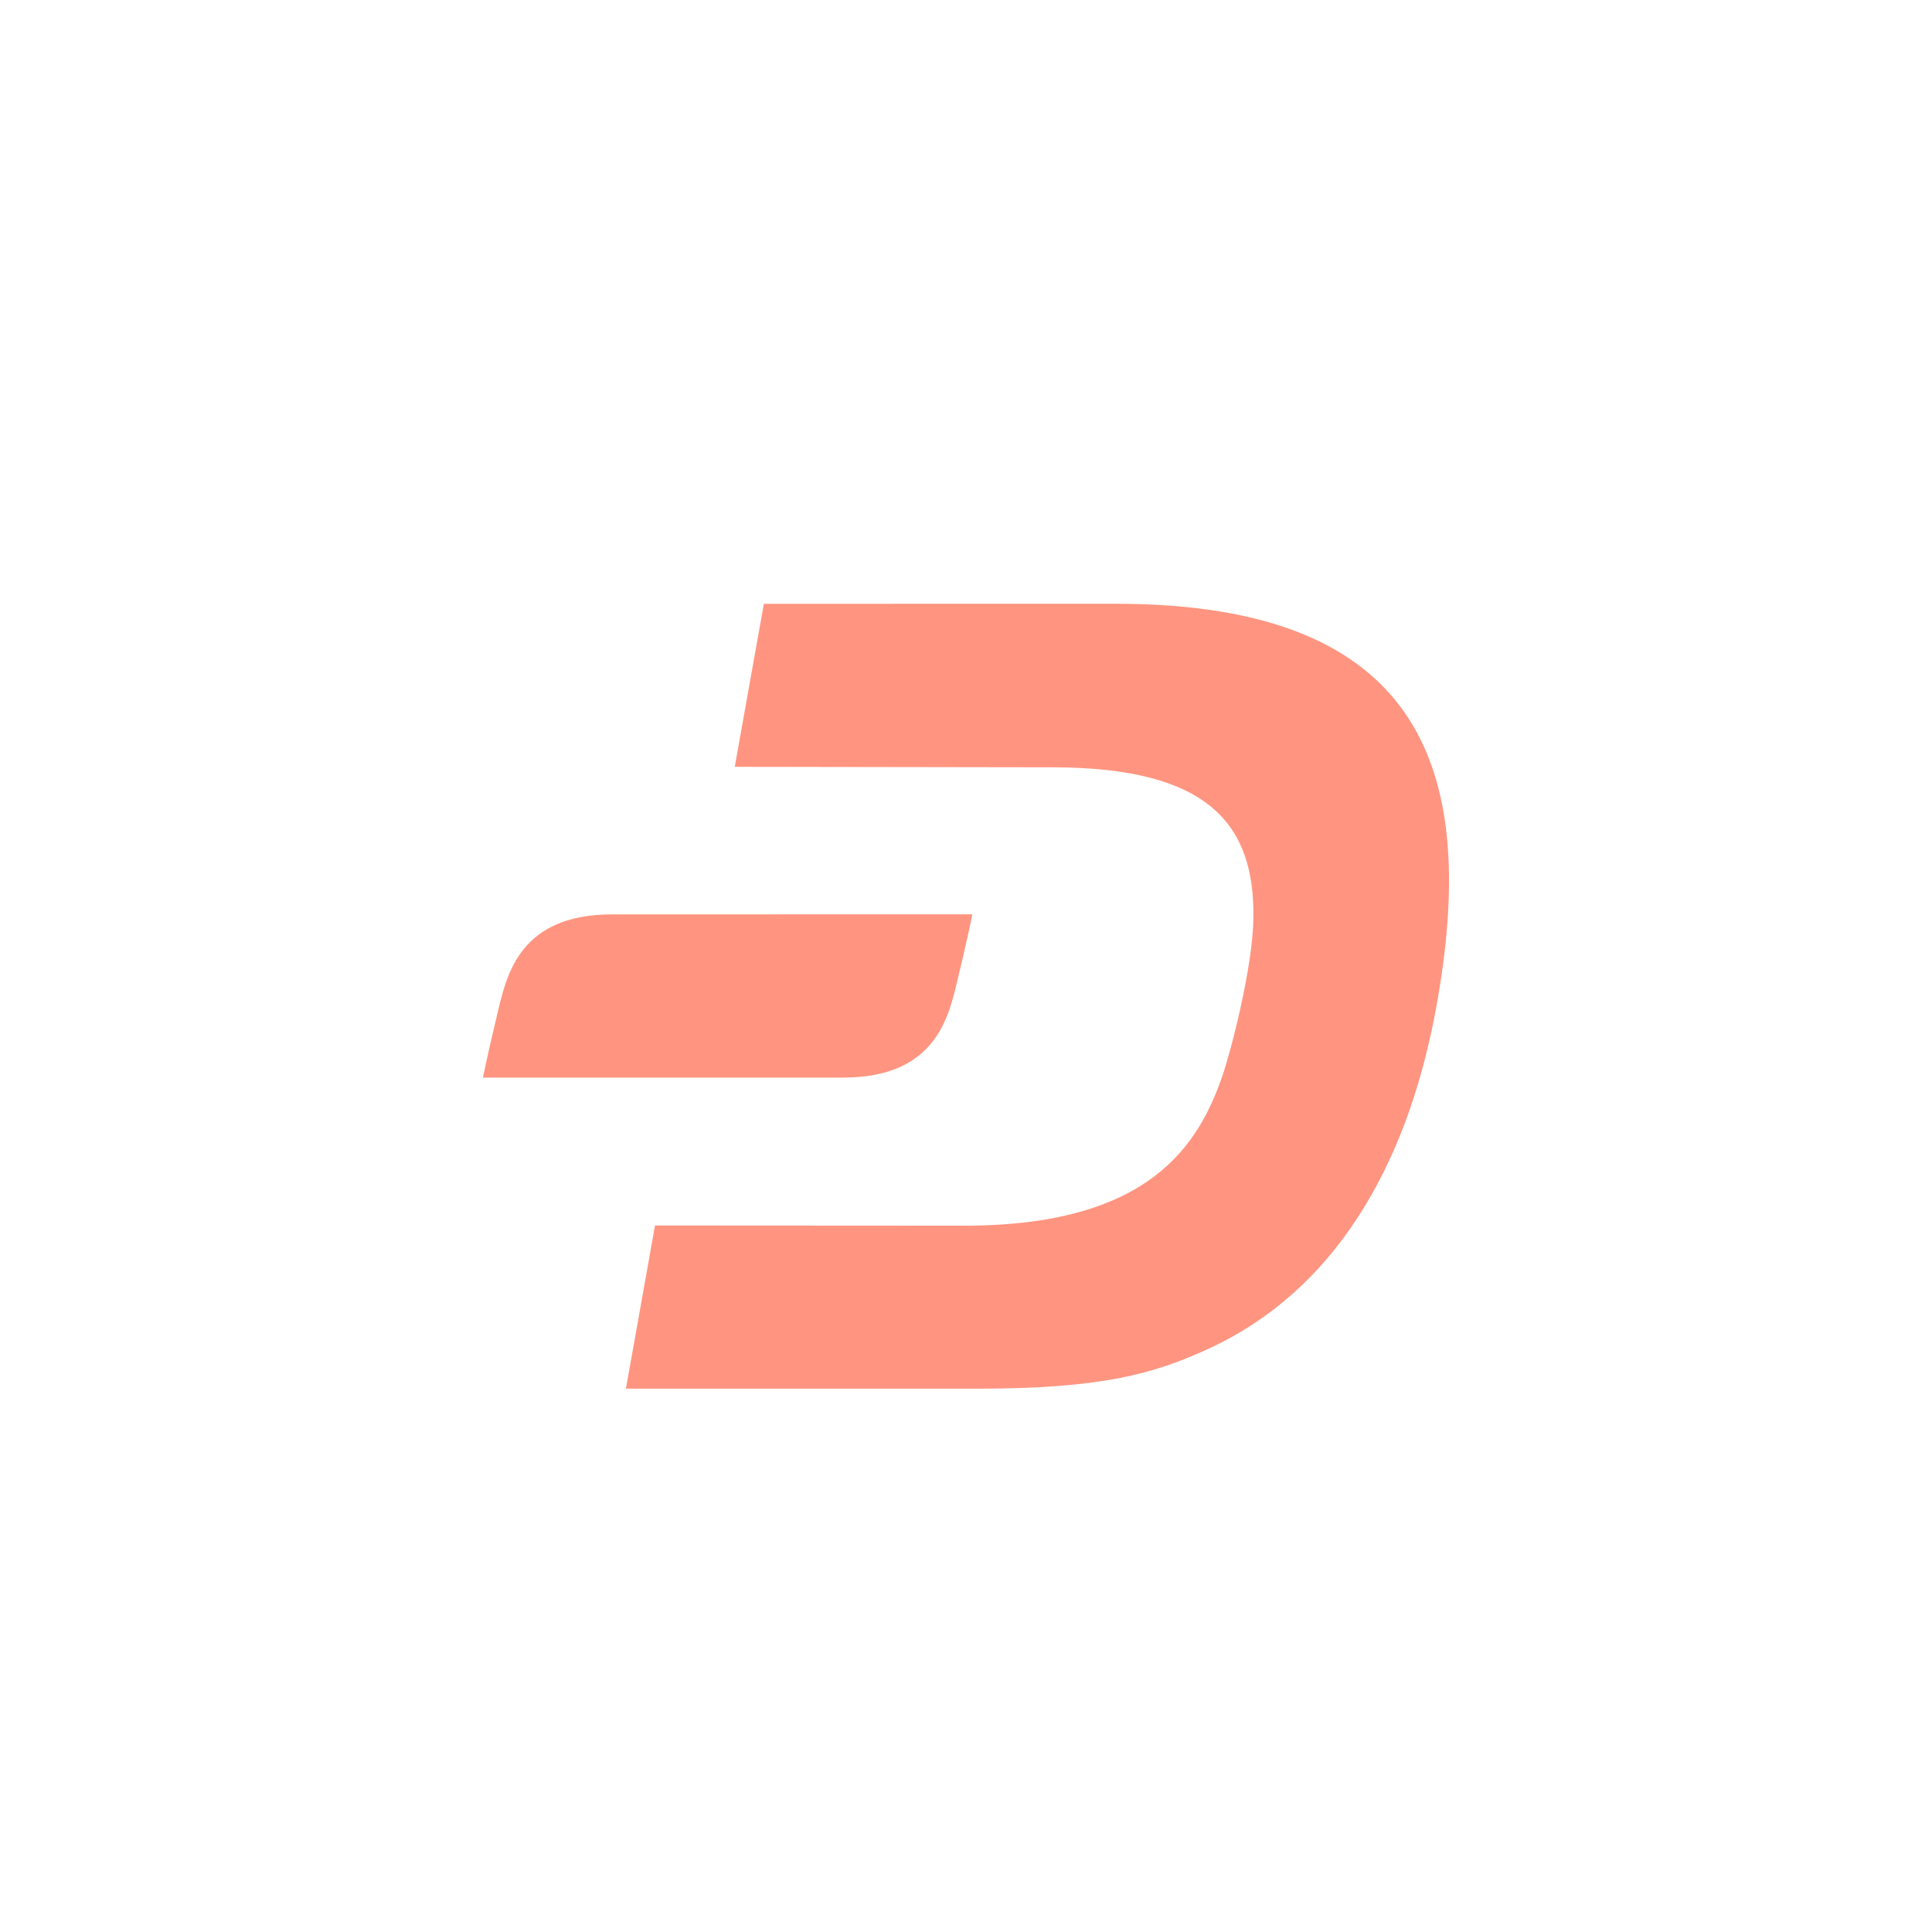
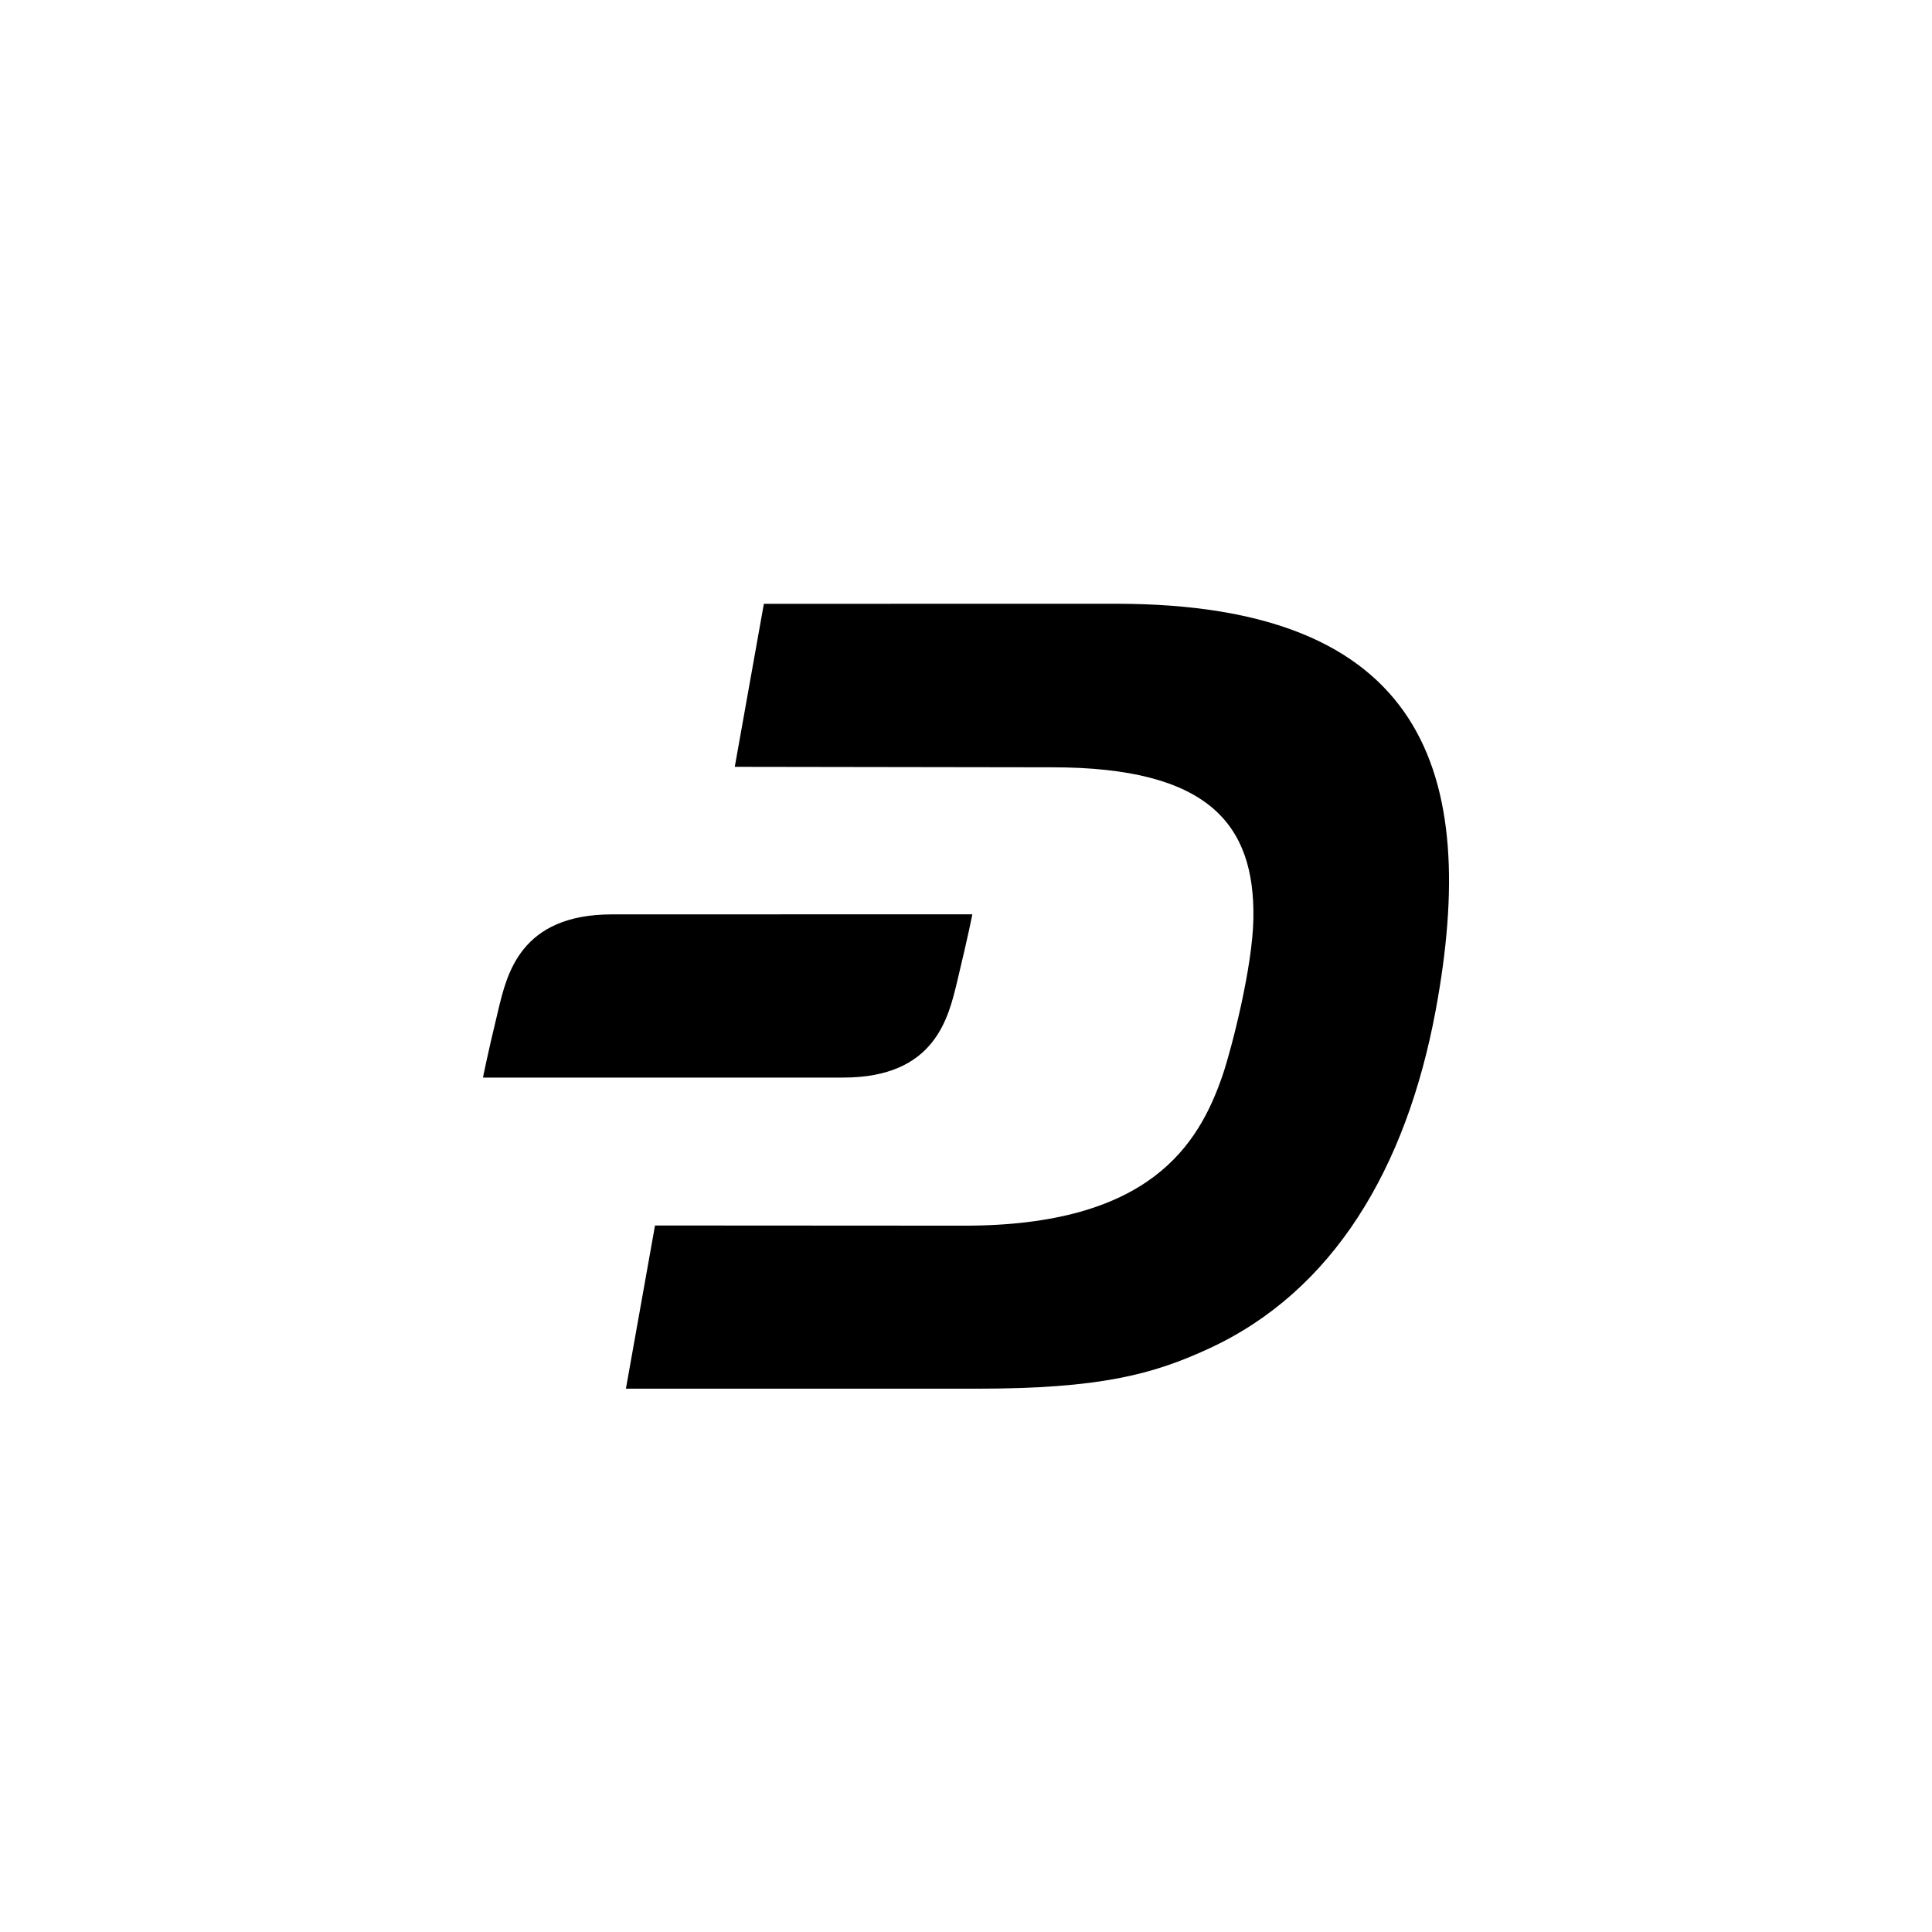
- <svg xmlns="http://www.w3.org/2000/svg" height="32" viewBox="0 0 32 32" width="32">
-   <path d="m18.481 10c5.121 0 6.026 2.796 5.3 6.726-.49 2.641-1.708 4.664-3.754 5.609-.922.426-1.796.666-3.846.666h-5.814l.482-2.703 5.11.003c3.075.004 3.895-1.329 4.294-2.5.147-.436.496-1.79.507-2.59.025-1.561-.744-2.502-3.332-2.502l-5.258-.008.482-2.7zm-2.376 5.144s-.06.317-.25 1.107c-.145.602-.363 1.597-1.888 1.597h-5.967s.06-.321.25-1.107c.145-.601.363-1.596 1.888-1.596z" fill="#ff9580" fill-rule="evenodd" />
+ <svg xmlns="http://www.w3.org/2000/svg" viewBox="0 0 32 32">
+   <path d="m18.481 10c5.121 0 6.026 2.796 5.3 6.726-.49 2.641-1.708 4.664-3.754 5.609-.922.426-1.796.666-3.846.666h-5.814l.482-2.703 5.11.003c3.075.004 3.895-1.329 4.294-2.5.147-.436.496-1.79.507-2.59.025-1.561-.744-2.502-3.332-2.502l-5.258-.008.482-2.7zm-2.376 5.144s-.06.317-.25 1.107c-.145.602-.363 1.597-1.888 1.597h-5.967s.06-.321.25-1.107c.145-.601.363-1.596 1.888-1.596z" fill-rule="evenodd" />
</svg>
